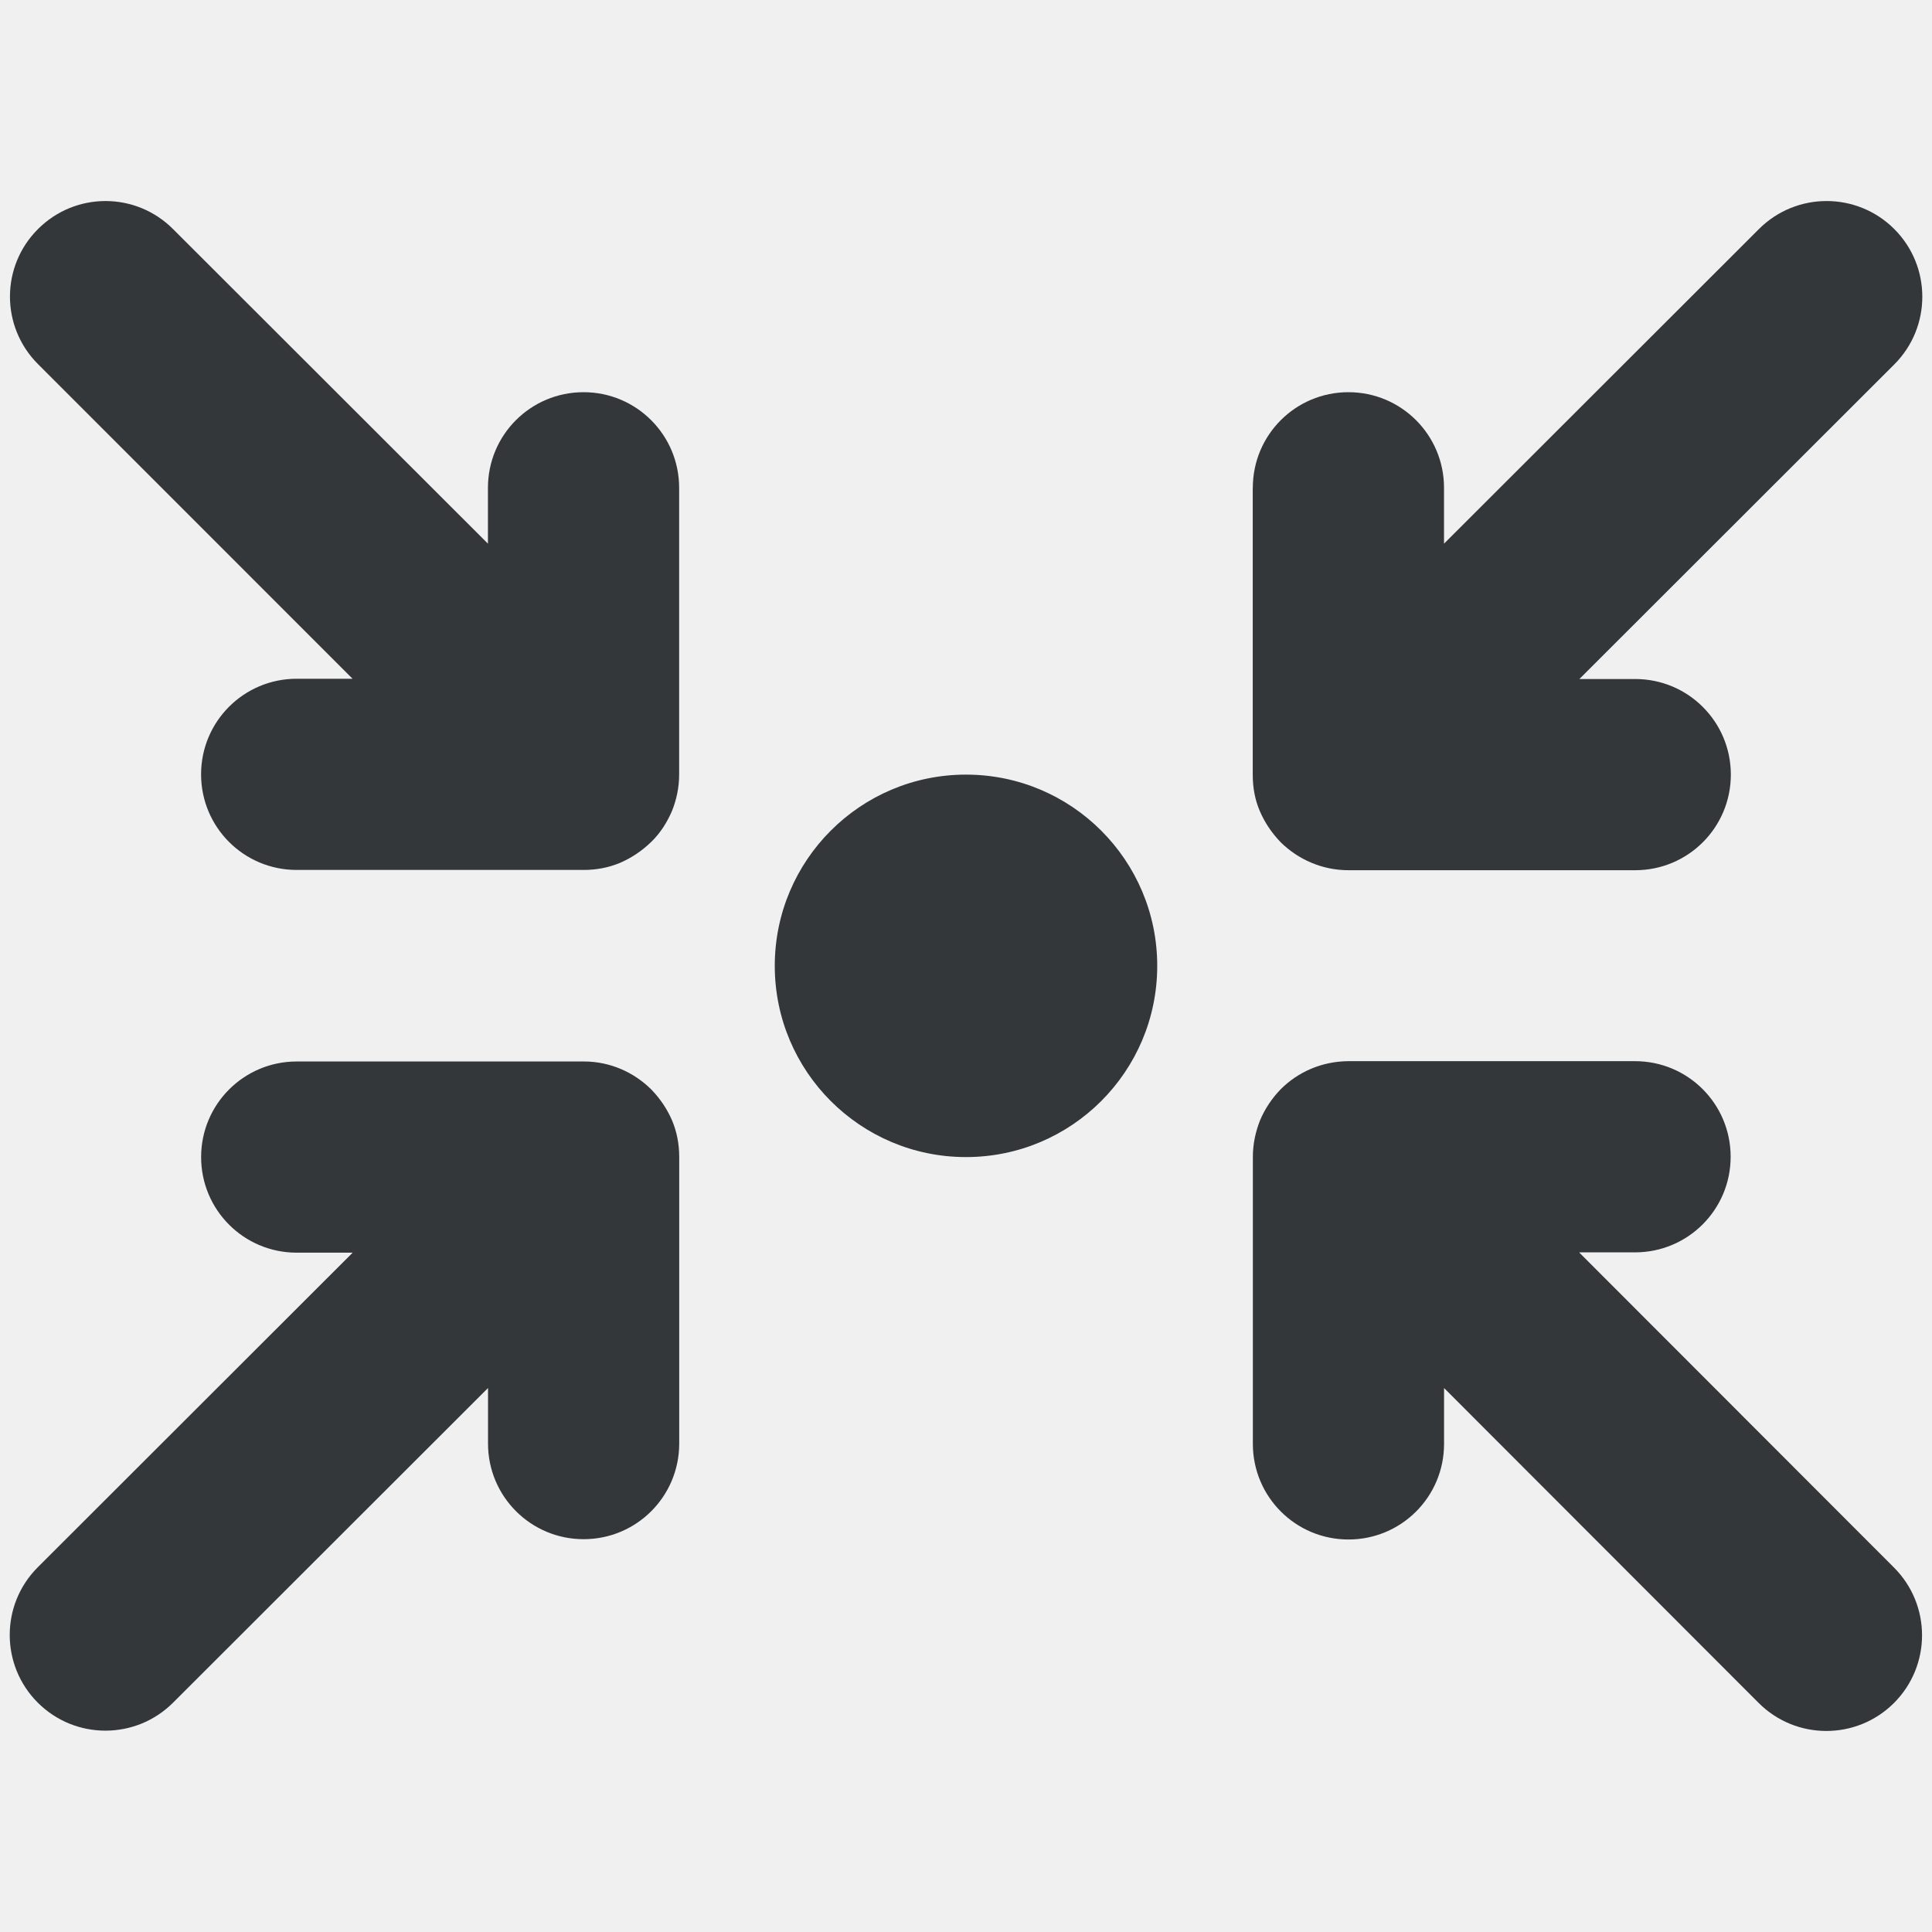
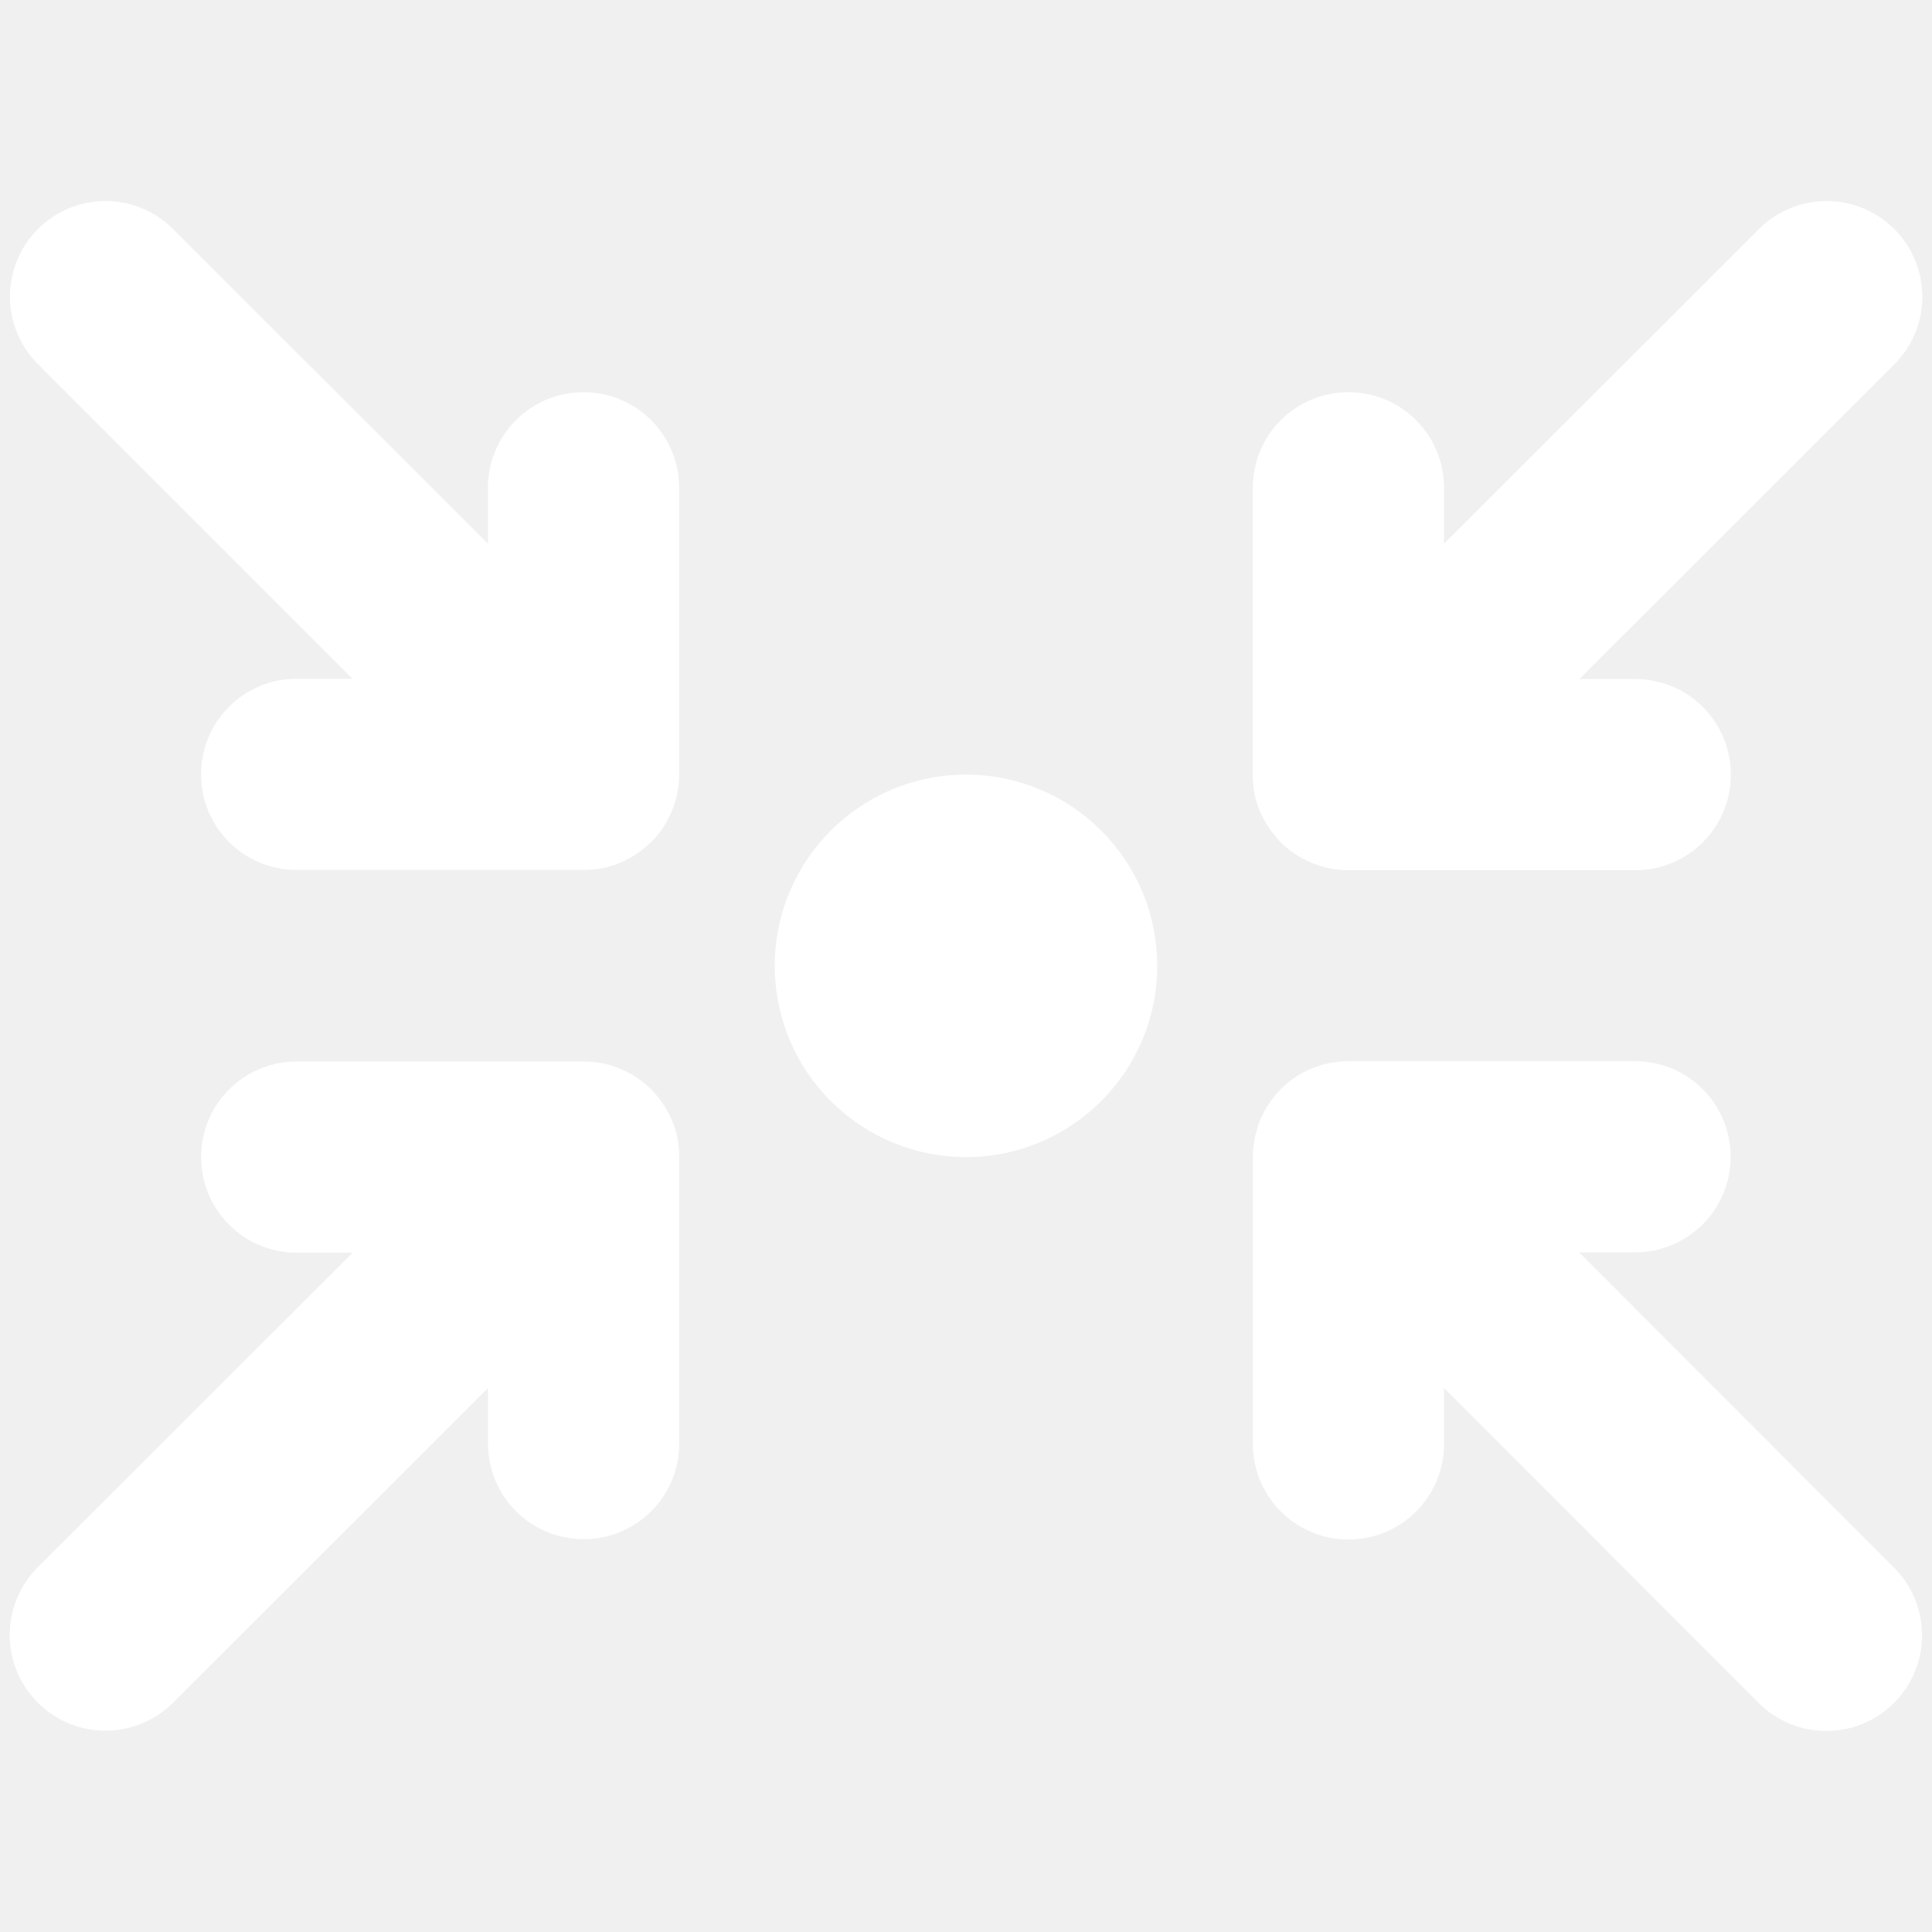
<svg xmlns="http://www.w3.org/2000/svg" id="uuid-22d02e3a-147a-43d2-8f65-bb4054f13574" width="500" height="500" viewBox="0 0 500 500">
  <defs>
-     <style>.uuid-384588f8-9782-47fc-903b-d0f16ed37e3b{fill:#333739;stroke-width:0px;}</style>
+     <style>.uuid-384588f8-9782-47fc-903b-d0f16ed37e3b{fill:#ffffff;stroke-width:0px;}</style>
  </defs>
  <path class="uuid-384588f8-9782-47fc-903b-d0f16ed37e3b" d="M9.83,59.28c9.67-9.67,25.29-9.67,34.95,0l81.5,81.42v-14.46c0-13.69,11.06-24.74,24.74-24.74s24.74,11.06,24.74,24.74v74.23c0,3.33-.7,6.57-1.86,9.43-1.24,2.86-2.94,5.64-5.34,7.96l-.08.08c-2.4,2.32-5.1,4.1-7.96,5.34-2.94,1.24-6.11,1.86-9.43,1.86h-74.31c-13.69,0-24.74-11.06-24.74-24.74s11.06-24.74,24.74-24.74h14.46L9.83,94.23C.16,84.56.16,68.94,9.83,59.28ZM200.51,249.96c0-27.33,22.16-49.49,49.49-49.49s49.49,22.16,49.49,49.49-22.16,49.49-49.49,49.49-49.49-22.16-49.49-49.49ZM91.25,324.19h-14.46c-13.69,0-24.74-11.06-24.74-24.74s11.06-24.74,24.74-24.74h74.31c6.8,0,12.91,2.78,17.4,7.19l.08.08c2.32,2.4,4.1,5.1,5.34,7.96,1.24,2.94,1.86,6.11,1.86,9.43v74.23c0,13.69-11.06,24.74-24.74,24.74s-24.74-11.06-24.74-24.74v-14.38l-81.5,81.42c-9.67,9.67-25.36,9.67-35.03,0-9.67-9.67-9.67-25.36,0-35.03l81.5-81.42ZM324.23,126.24c0-13.69,11.06-24.74,24.74-24.74s24.74,11.06,24.74,24.74v14.46l81.5-81.42c9.67-9.67,25.36-9.67,35.03,0,9.67,9.67,9.67,25.36,0,35.03l-81.5,81.42h14.46c13.69,0,24.74,11.06,24.74,24.74s-11.06,24.74-24.74,24.74h-74.23c-6.8,0-12.99-2.78-17.48-7.19l-.08-.08c-2.32-2.4-4.1-5.1-5.34-7.96-1.24-2.86-1.86-6.03-1.86-9.43v-.08h0v-74.23ZM408.75,324.19l81.42,81.5c9.67,9.67,9.67,25.36,0,35.03-9.67,9.67-25.36,9.67-35.03,0l-81.42-81.5v14.46c0,13.69-11.06,24.74-24.74,24.74s-24.74-11.06-24.74-24.74v-74.23h0v-.08c0-3.32.7-6.5,1.86-9.43,1.24-2.94,3.02-5.64,5.34-8.04,4.48-4.48,10.59-7.19,17.4-7.27h74.31c13.69,0,24.74,11.06,24.74,24.74s-11.06,24.74-24.74,24.74h-14.38v.08Z" />
</svg>
